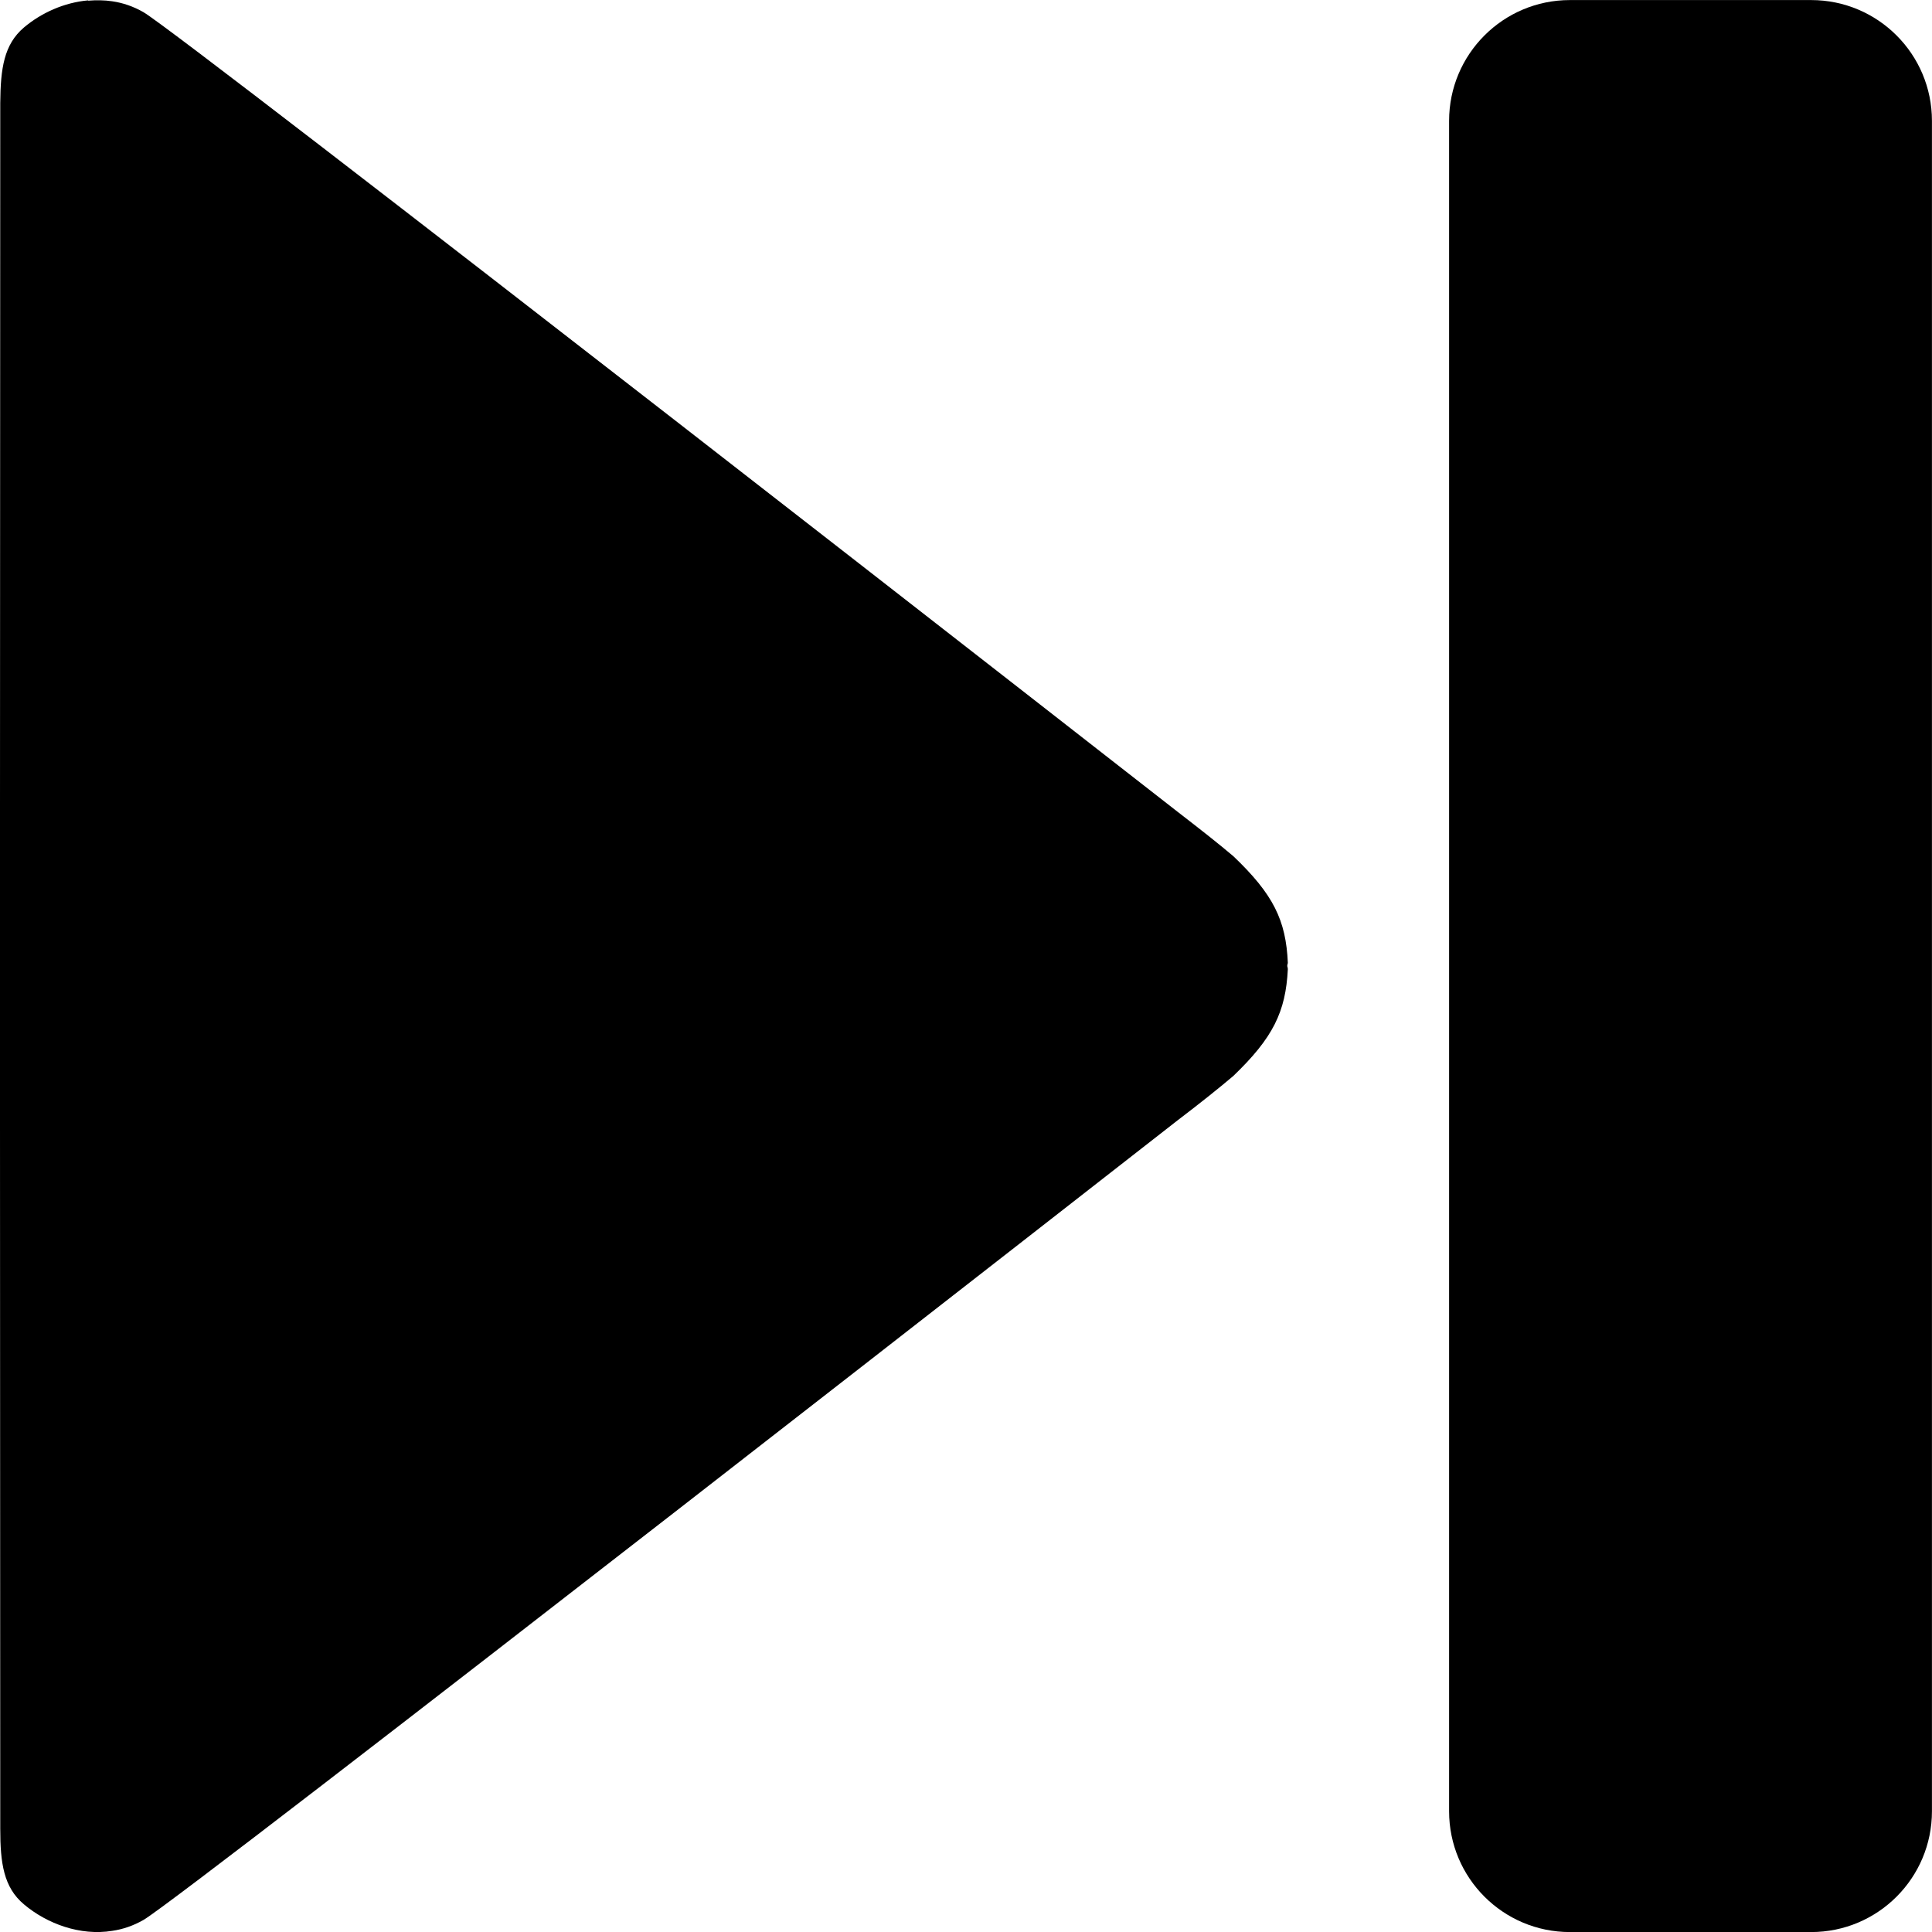
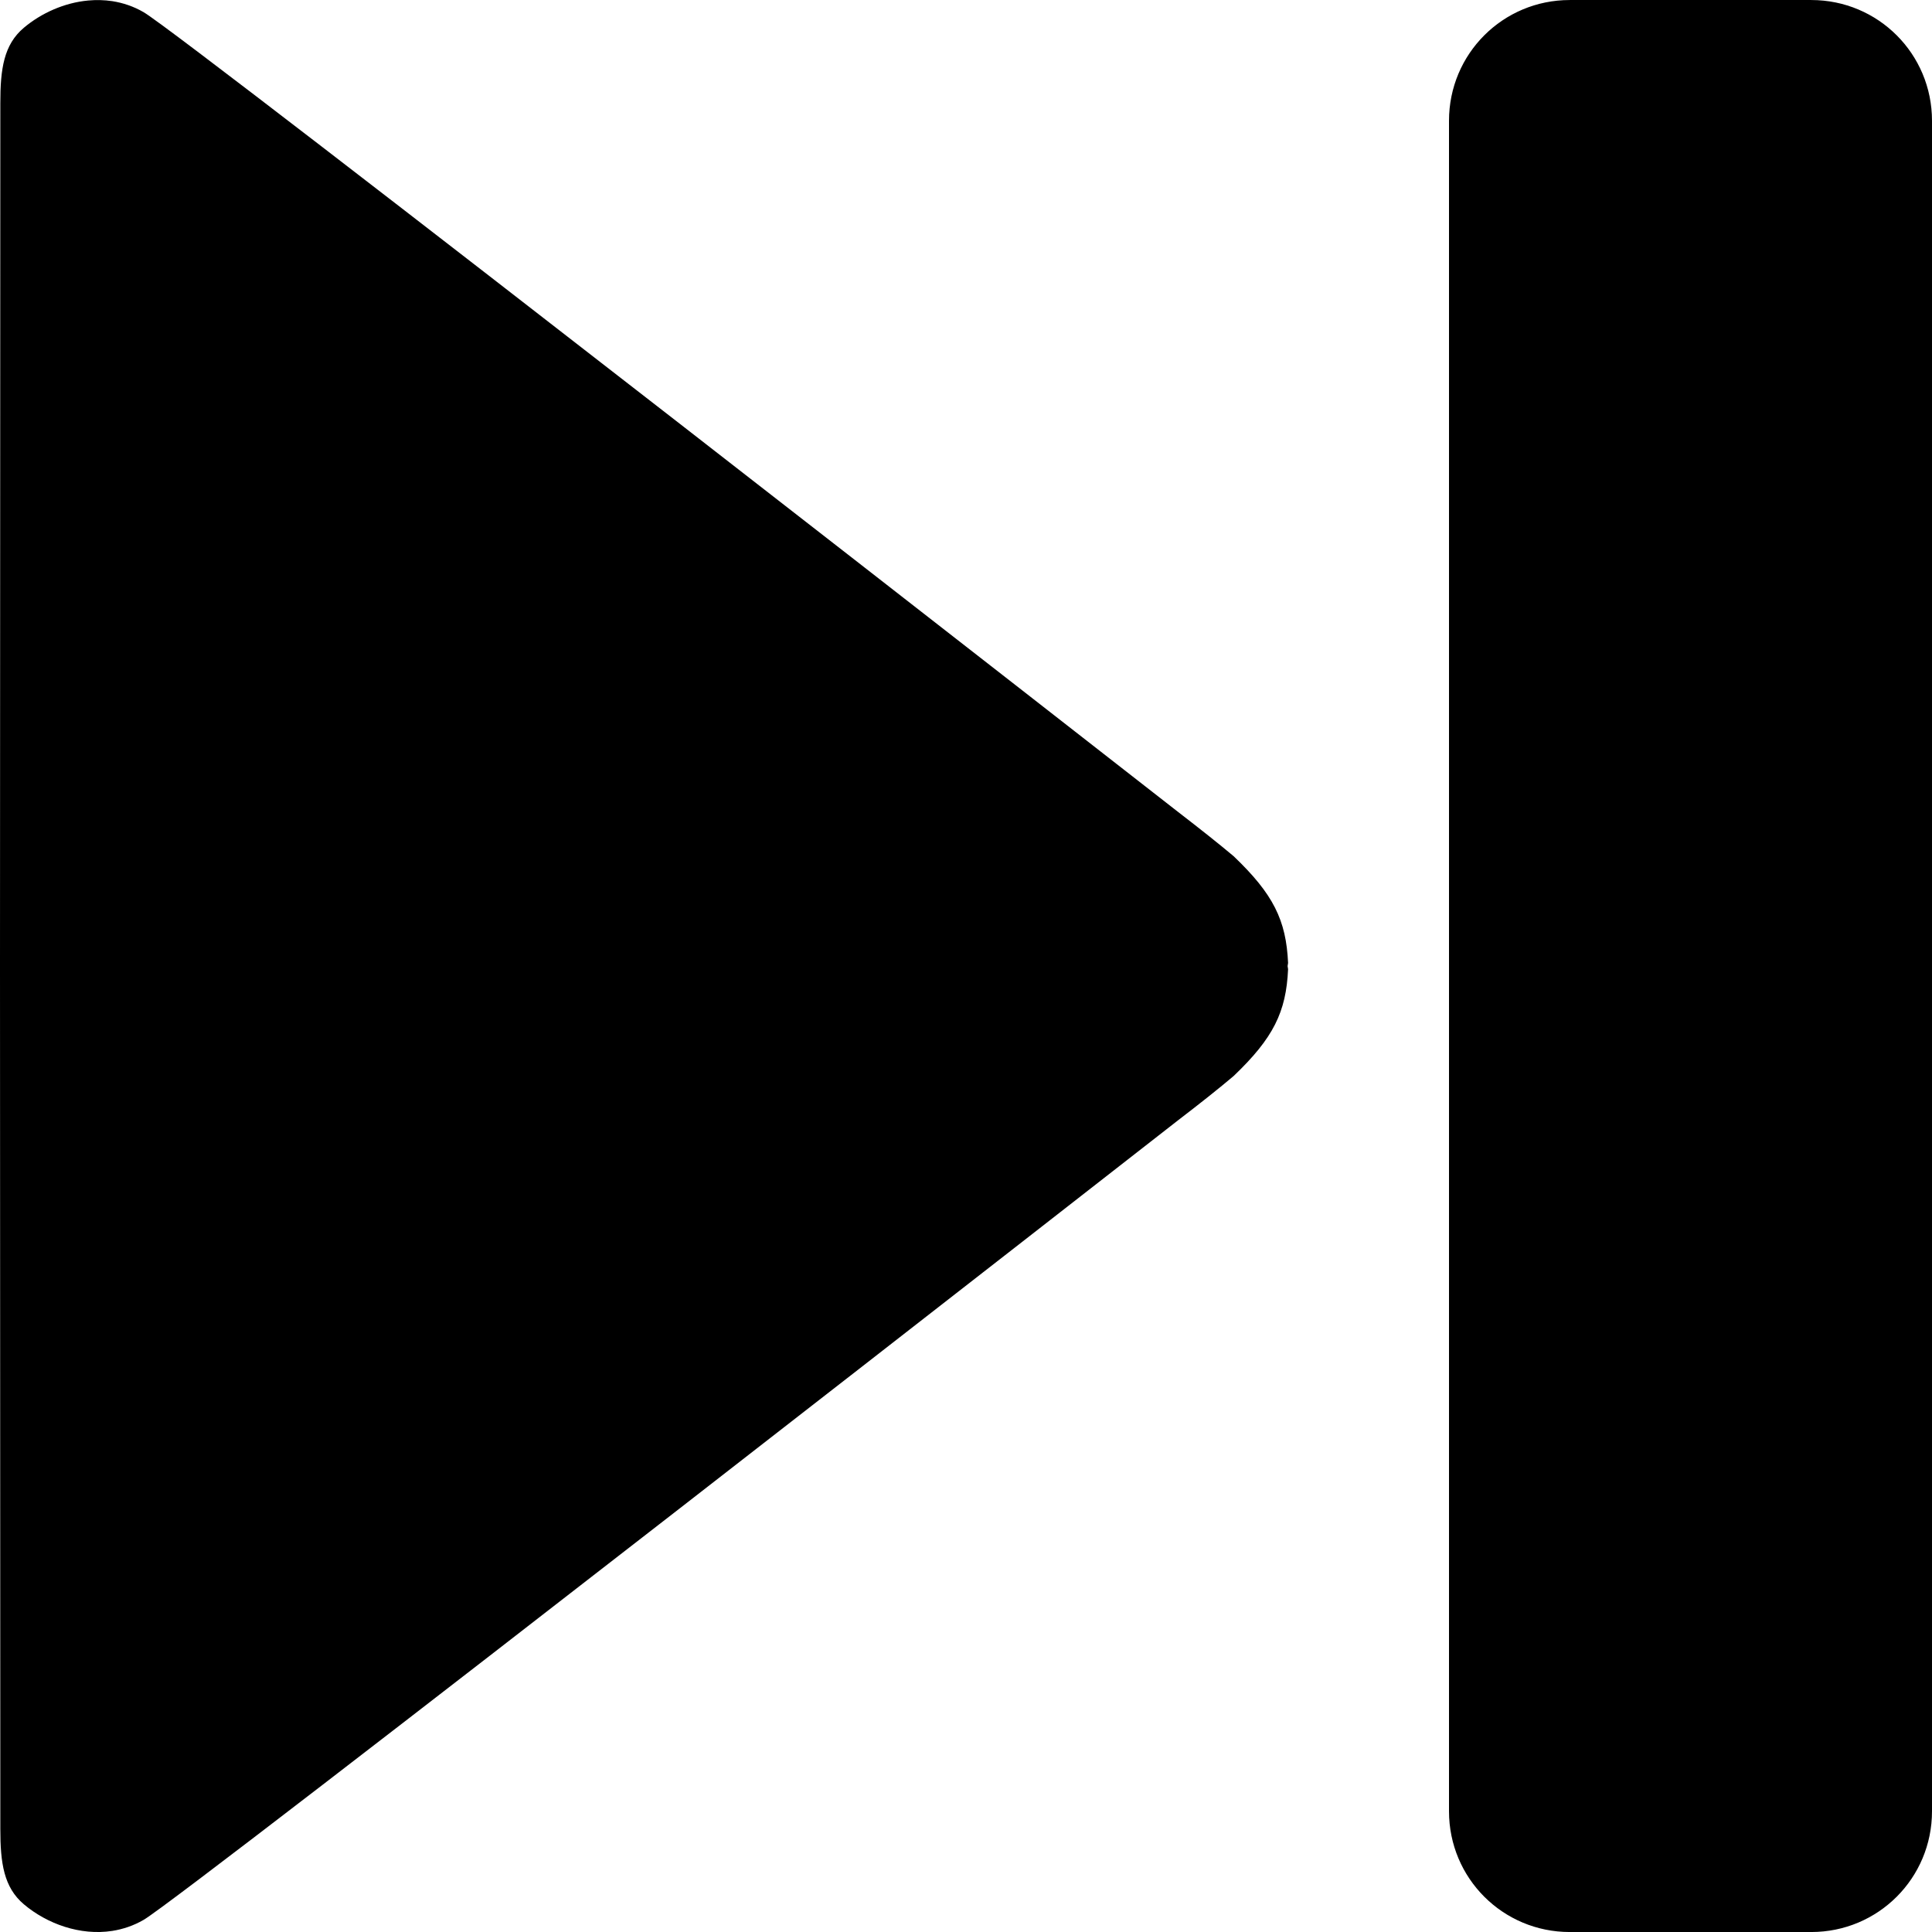
- <svg xmlns="http://www.w3.org/2000/svg" width="24" height="24" version="1.1" viewBox="0 0 6.35 6.35">
-   <g transform="translate(.26882 .16721)">
-     <rect id="core-a" x="4.494" y="-.167" width="1.587" height="6.35" rx=".397" ry=".397" style="stroke-width:1" />
-     <path id="core-b" d="m0.021-0.166c-0.079 0.007-0.154 0.041-0.211 0.089-0.066 0.056-0.077 0.135-0.078 0.248l-0.001 2.826v0.021l0.001 2.826c4.099e-5 0.112 0.011 0.192 0.078 0.248 0.076 0.064 0.185 0.104 0.29 0.087 0.035-0.005 0.07-0.017 0.103-0.036 0.133-0.077 3.4-2.629 3.4-2.629 0.071-0.054 0.135-0.105 0.182-0.145 0.13-0.125 0.172-0.21 0.179-0.351-1.799e-4 -0.004-0.001-0.007-0.002-0.01 2.228e-4 -0.004 0.001-0.007 0.002-0.01-0.006-0.141-0.048-0.226-0.179-0.351-0.047-0.04-0.112-0.091-0.182-0.145 0 0-3.268-2.552-3.4-2.629-0.033-0.019-0.068-0.031-0.103-0.036-0.026-0.004-0.053-0.004-0.079-0.002z" style="color-rendering:auto;color:#000000;dominant-baseline:auto;font-feature-settings:normal;font-variant-alternates:normal;font-variant-caps:normal;font-variant-east-asian:normal;font-variant-ligatures:normal;font-variant-numeric:normal;font-variant-position:normal;font-variation-settings:normal;image-rendering:auto;inline-size:0;isolation:auto;mix-blend-mode:normal;shape-margin:0;shape-padding:0;shape-rendering:auto;solid-color:#000000;stop-color:#000000;stroke-width:.539;text-decoration-color:#000000;text-decoration-line:none;text-decoration-style:solid;text-indent:0;text-orientation:mixed;text-transform:none;white-space:normal" />
+ <svg xmlns="http://www.w3.org/2000/svg" id="Core" width="24" height="24" version="1.1" viewBox="0 0 24 24">
+   <g transform="translate(-23.925 -4.4557)">
+     <path id="Shape" d="m43.425 4.456c-0.831 0-1.5 0.669-1.5 1.5v21c0 0.831 0.669 1.5 1.5 1.5h3c0.831 0 1.5-0.669 1.5-1.5v-21c0-0.831-0.669-1.5-1.5-1.5zm-18.404 0.006c-0.297 0.027-0.584 0.157-0.799 0.338-0.25 0.21-0.293 0.511-0.293 0.936l-0.004 10.682v0.078l0.004 10.68c1.55e-4 0.424 0.043 0.725 0.293 0.936 0.287 0.242 0.699 0.392 1.098 0.33 0.133-0.021 0.265-0.065 0.389-0.137 0.501-0.29 12.852-9.934 12.852-9.934 0.268-0.205 0.511-0.398 0.689-0.549 0.493-0.471 0.652-0.794 0.676-1.326-7e-4 -0.014-5e-3 -0.025-0.006-0.039 9e-4 -0.014 0.005-0.025 0.006-0.039-0.024-0.532-0.183-0.855-0.676-1.326-0.179-0.151-0.422-0.343-0.689-0.549 0 0-12.35-9.646-12.852-9.936-0.124-0.072-0.256-0.116-0.389-0.137-0.1-0.015-0.2-0.017-0.299-0.008z" style="stroke-dasharray:30.241, 15.121;stroke-dashoffset:24.949;stroke-linejoin:round;stroke-width:3.78" />
  </g>
</svg>
